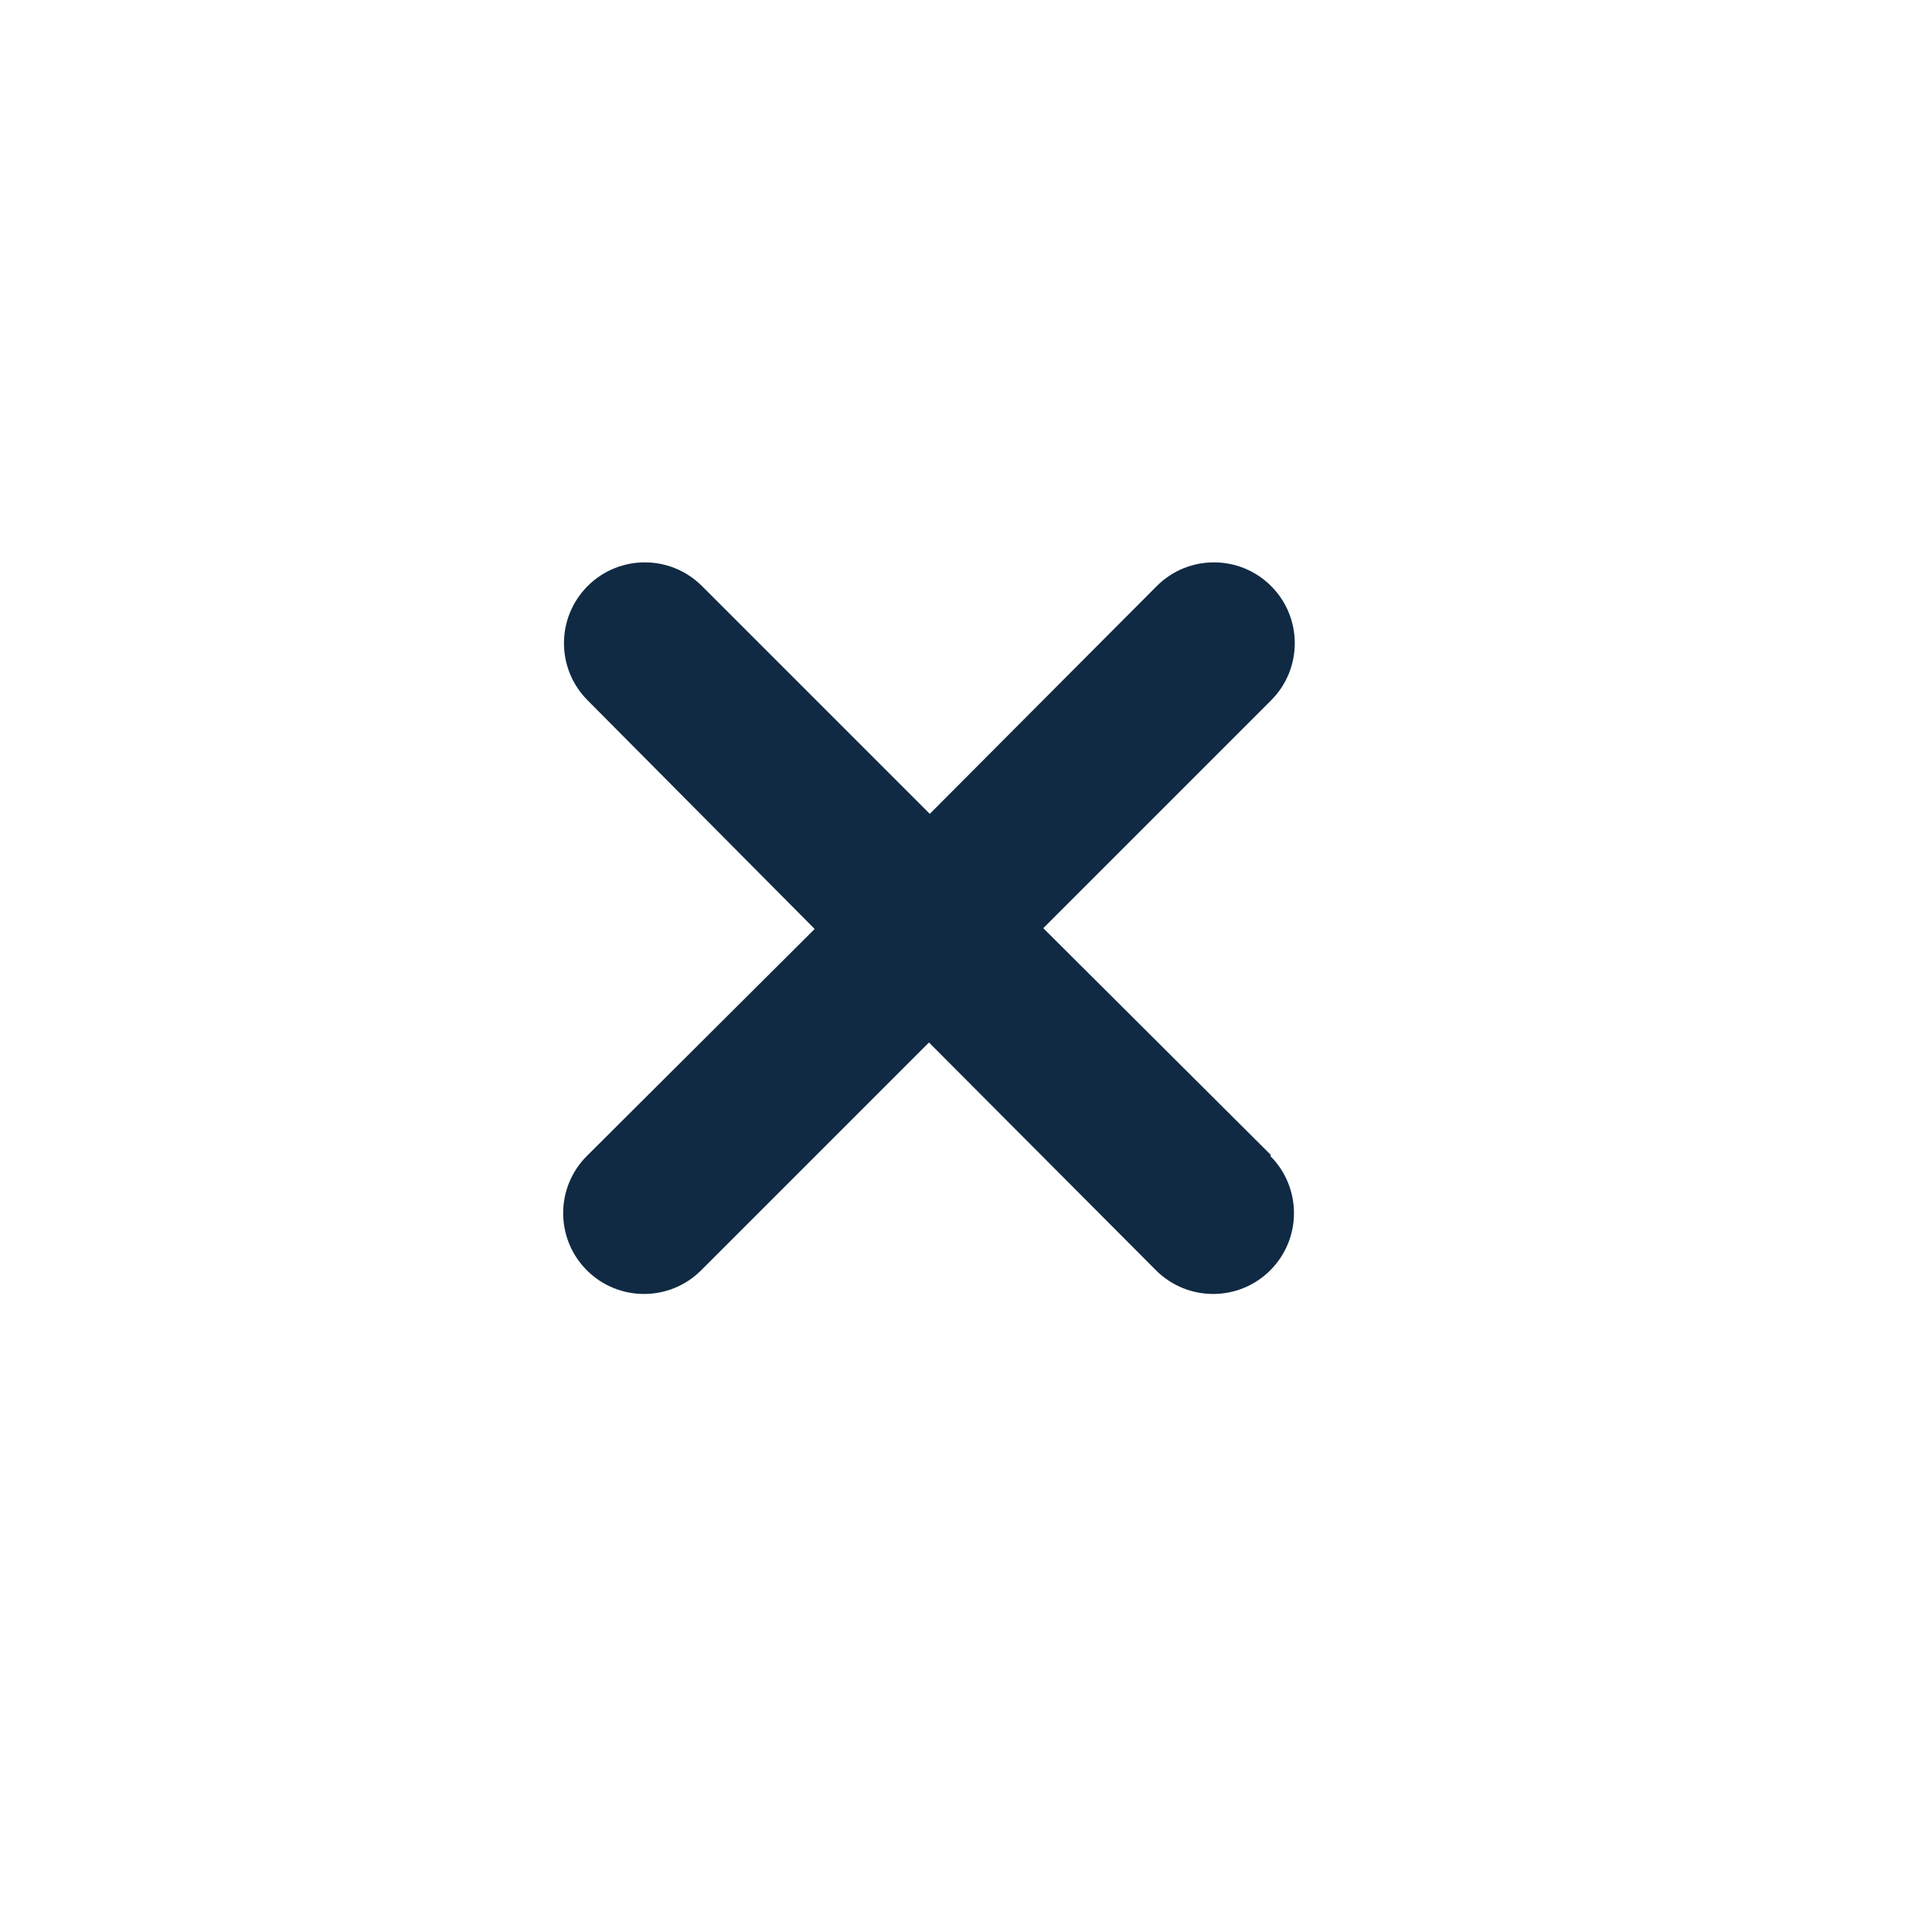
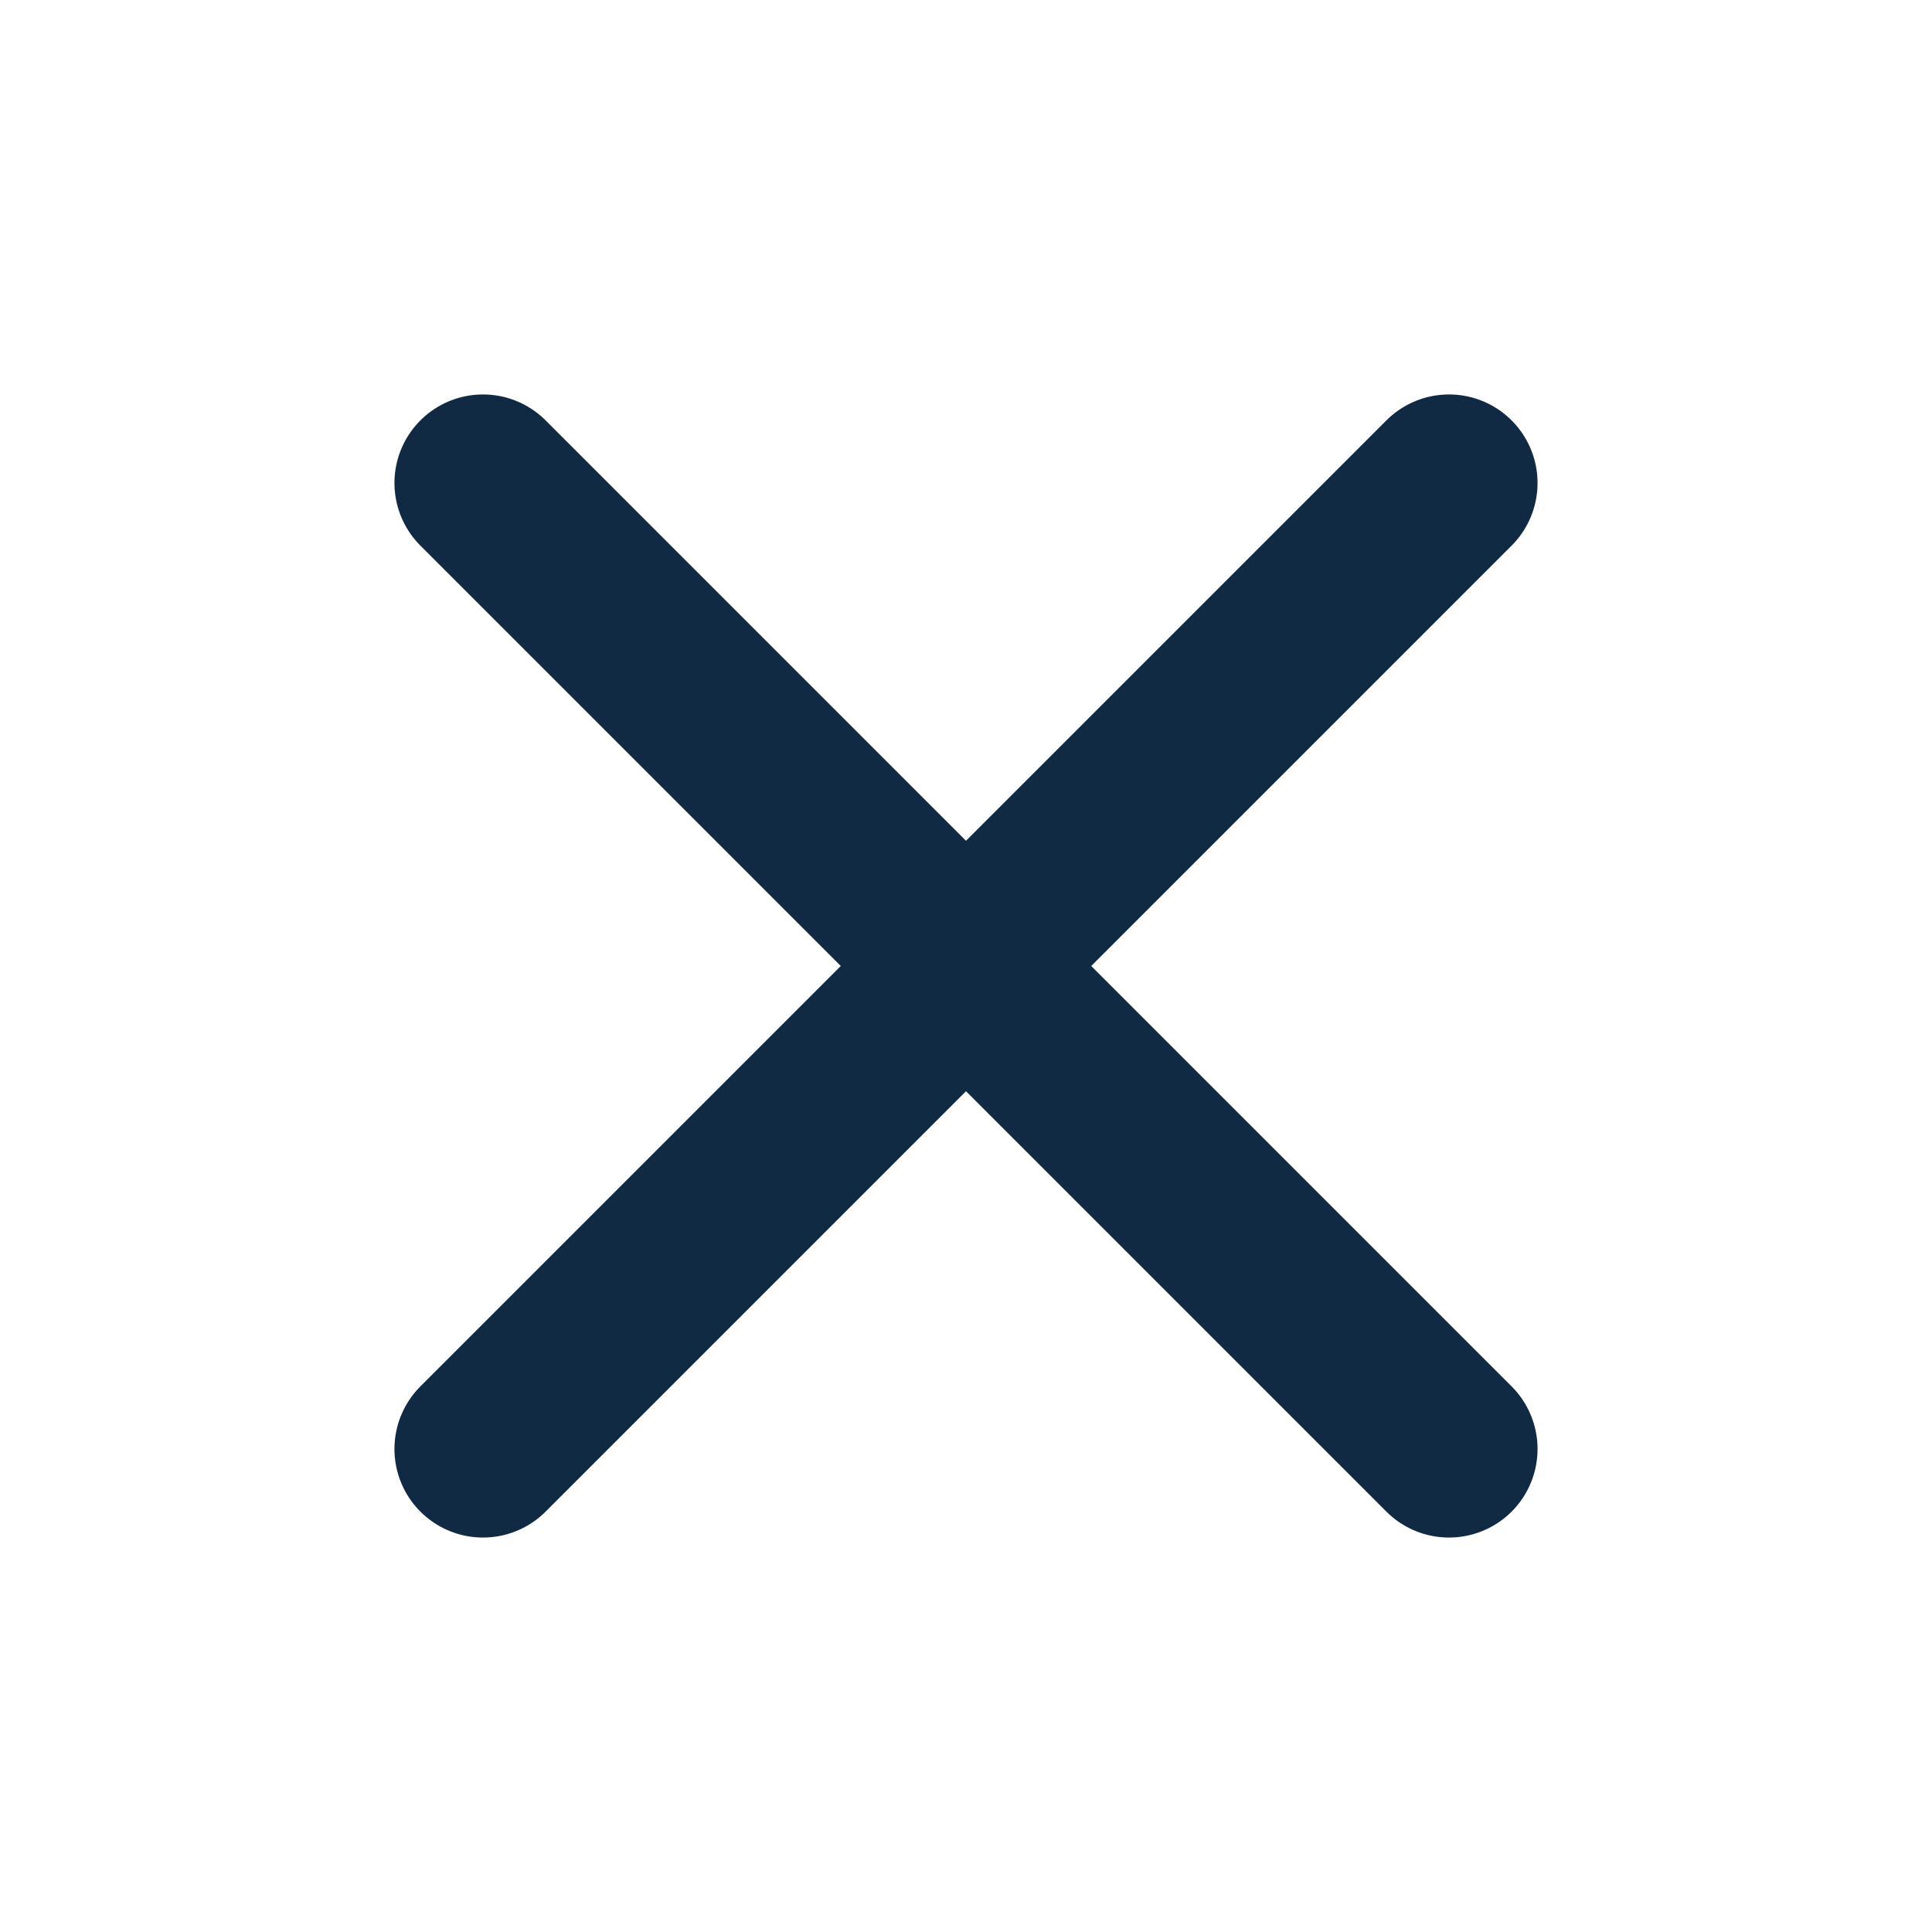
<svg xmlns="http://www.w3.org/2000/svg" viewBox="0 0 24 24" class="icon-close">
-   <path class="secondary" fill-rule="evenodd" d="M15.78 14.36a1 1 0 0 1-1.42 1.42l-2.82-2.83-2.83 2.83a1 1 0 1 1-1.42-1.42l2.83-2.82L7.3 8.7a1 1 0 0 1 1.42-1.42l2.83 2.83 2.82-2.83a1 1 0 0 1 1.42 1.42l-2.83 2.83 2.83 2.82z" fill="#102A43" />
+   <line x1="18" y1="6" x2="6" y2="18" stroke="#102A43" stroke-width="2.2" stroke-linecap="round" />
+   <line x1="6" y1="6" x2="18" y2="18" stroke="#102A43" stroke-width="2.2" stroke-linecap="round" />
</svg>
